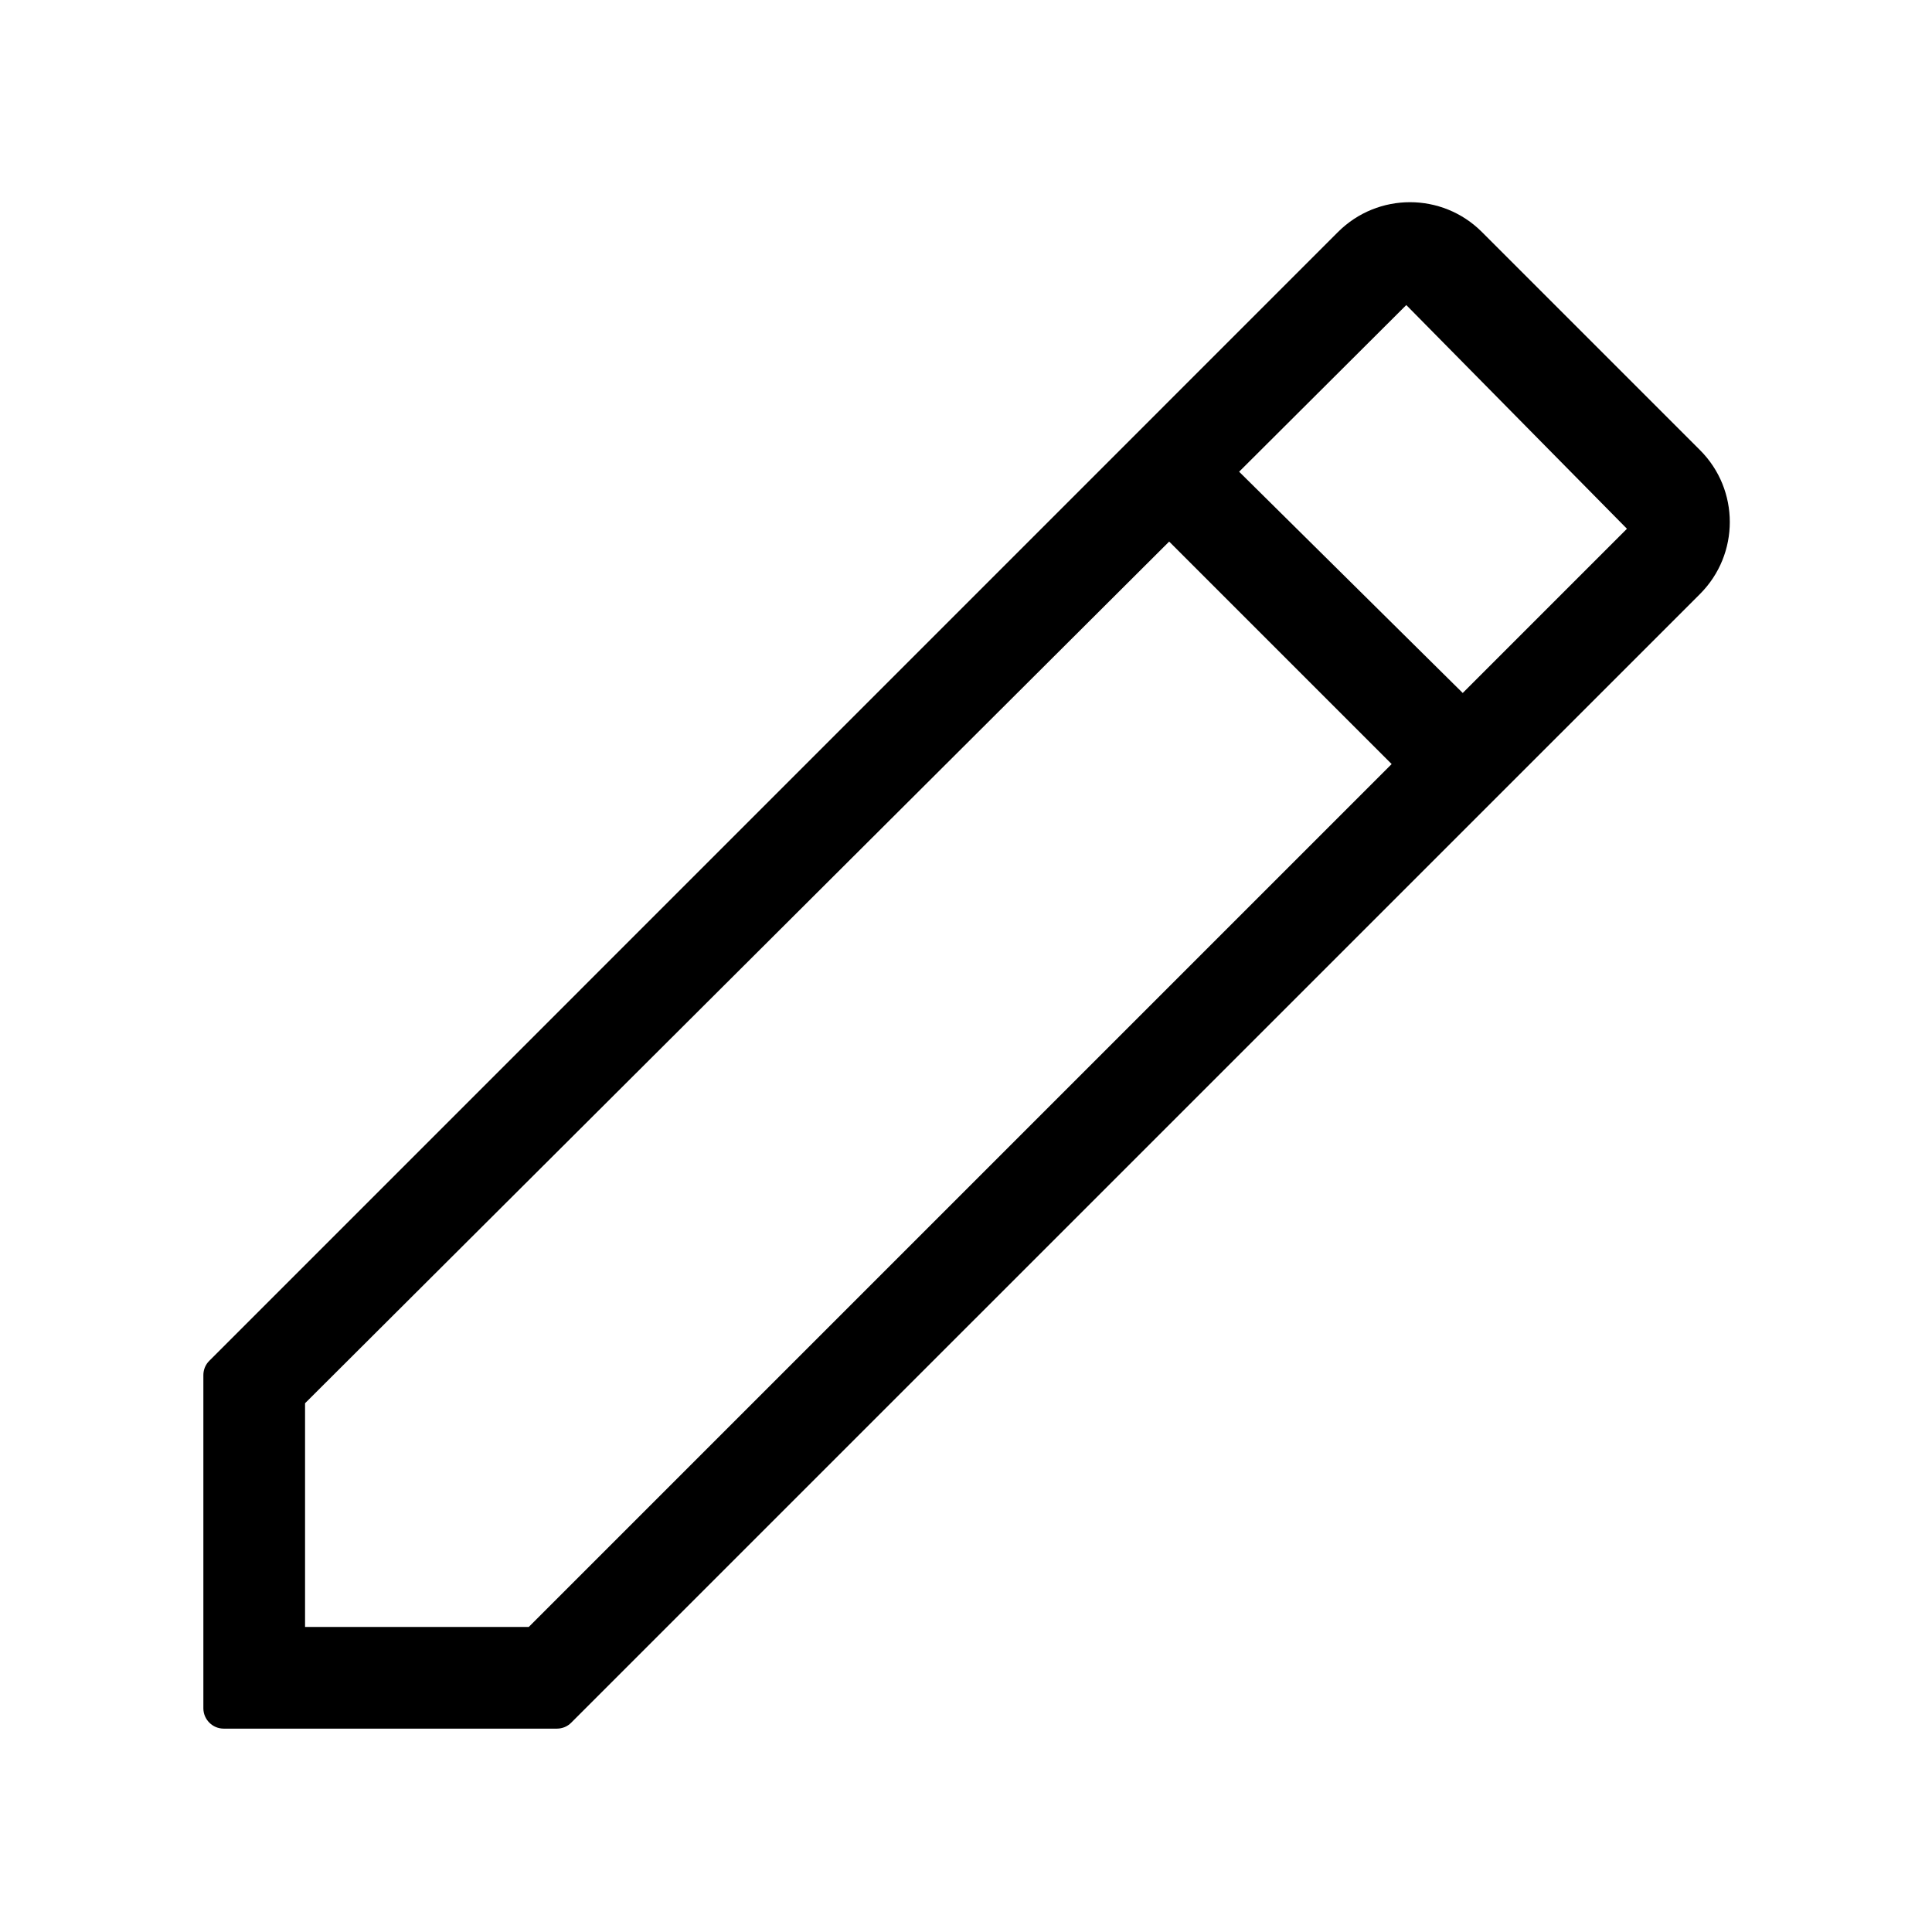
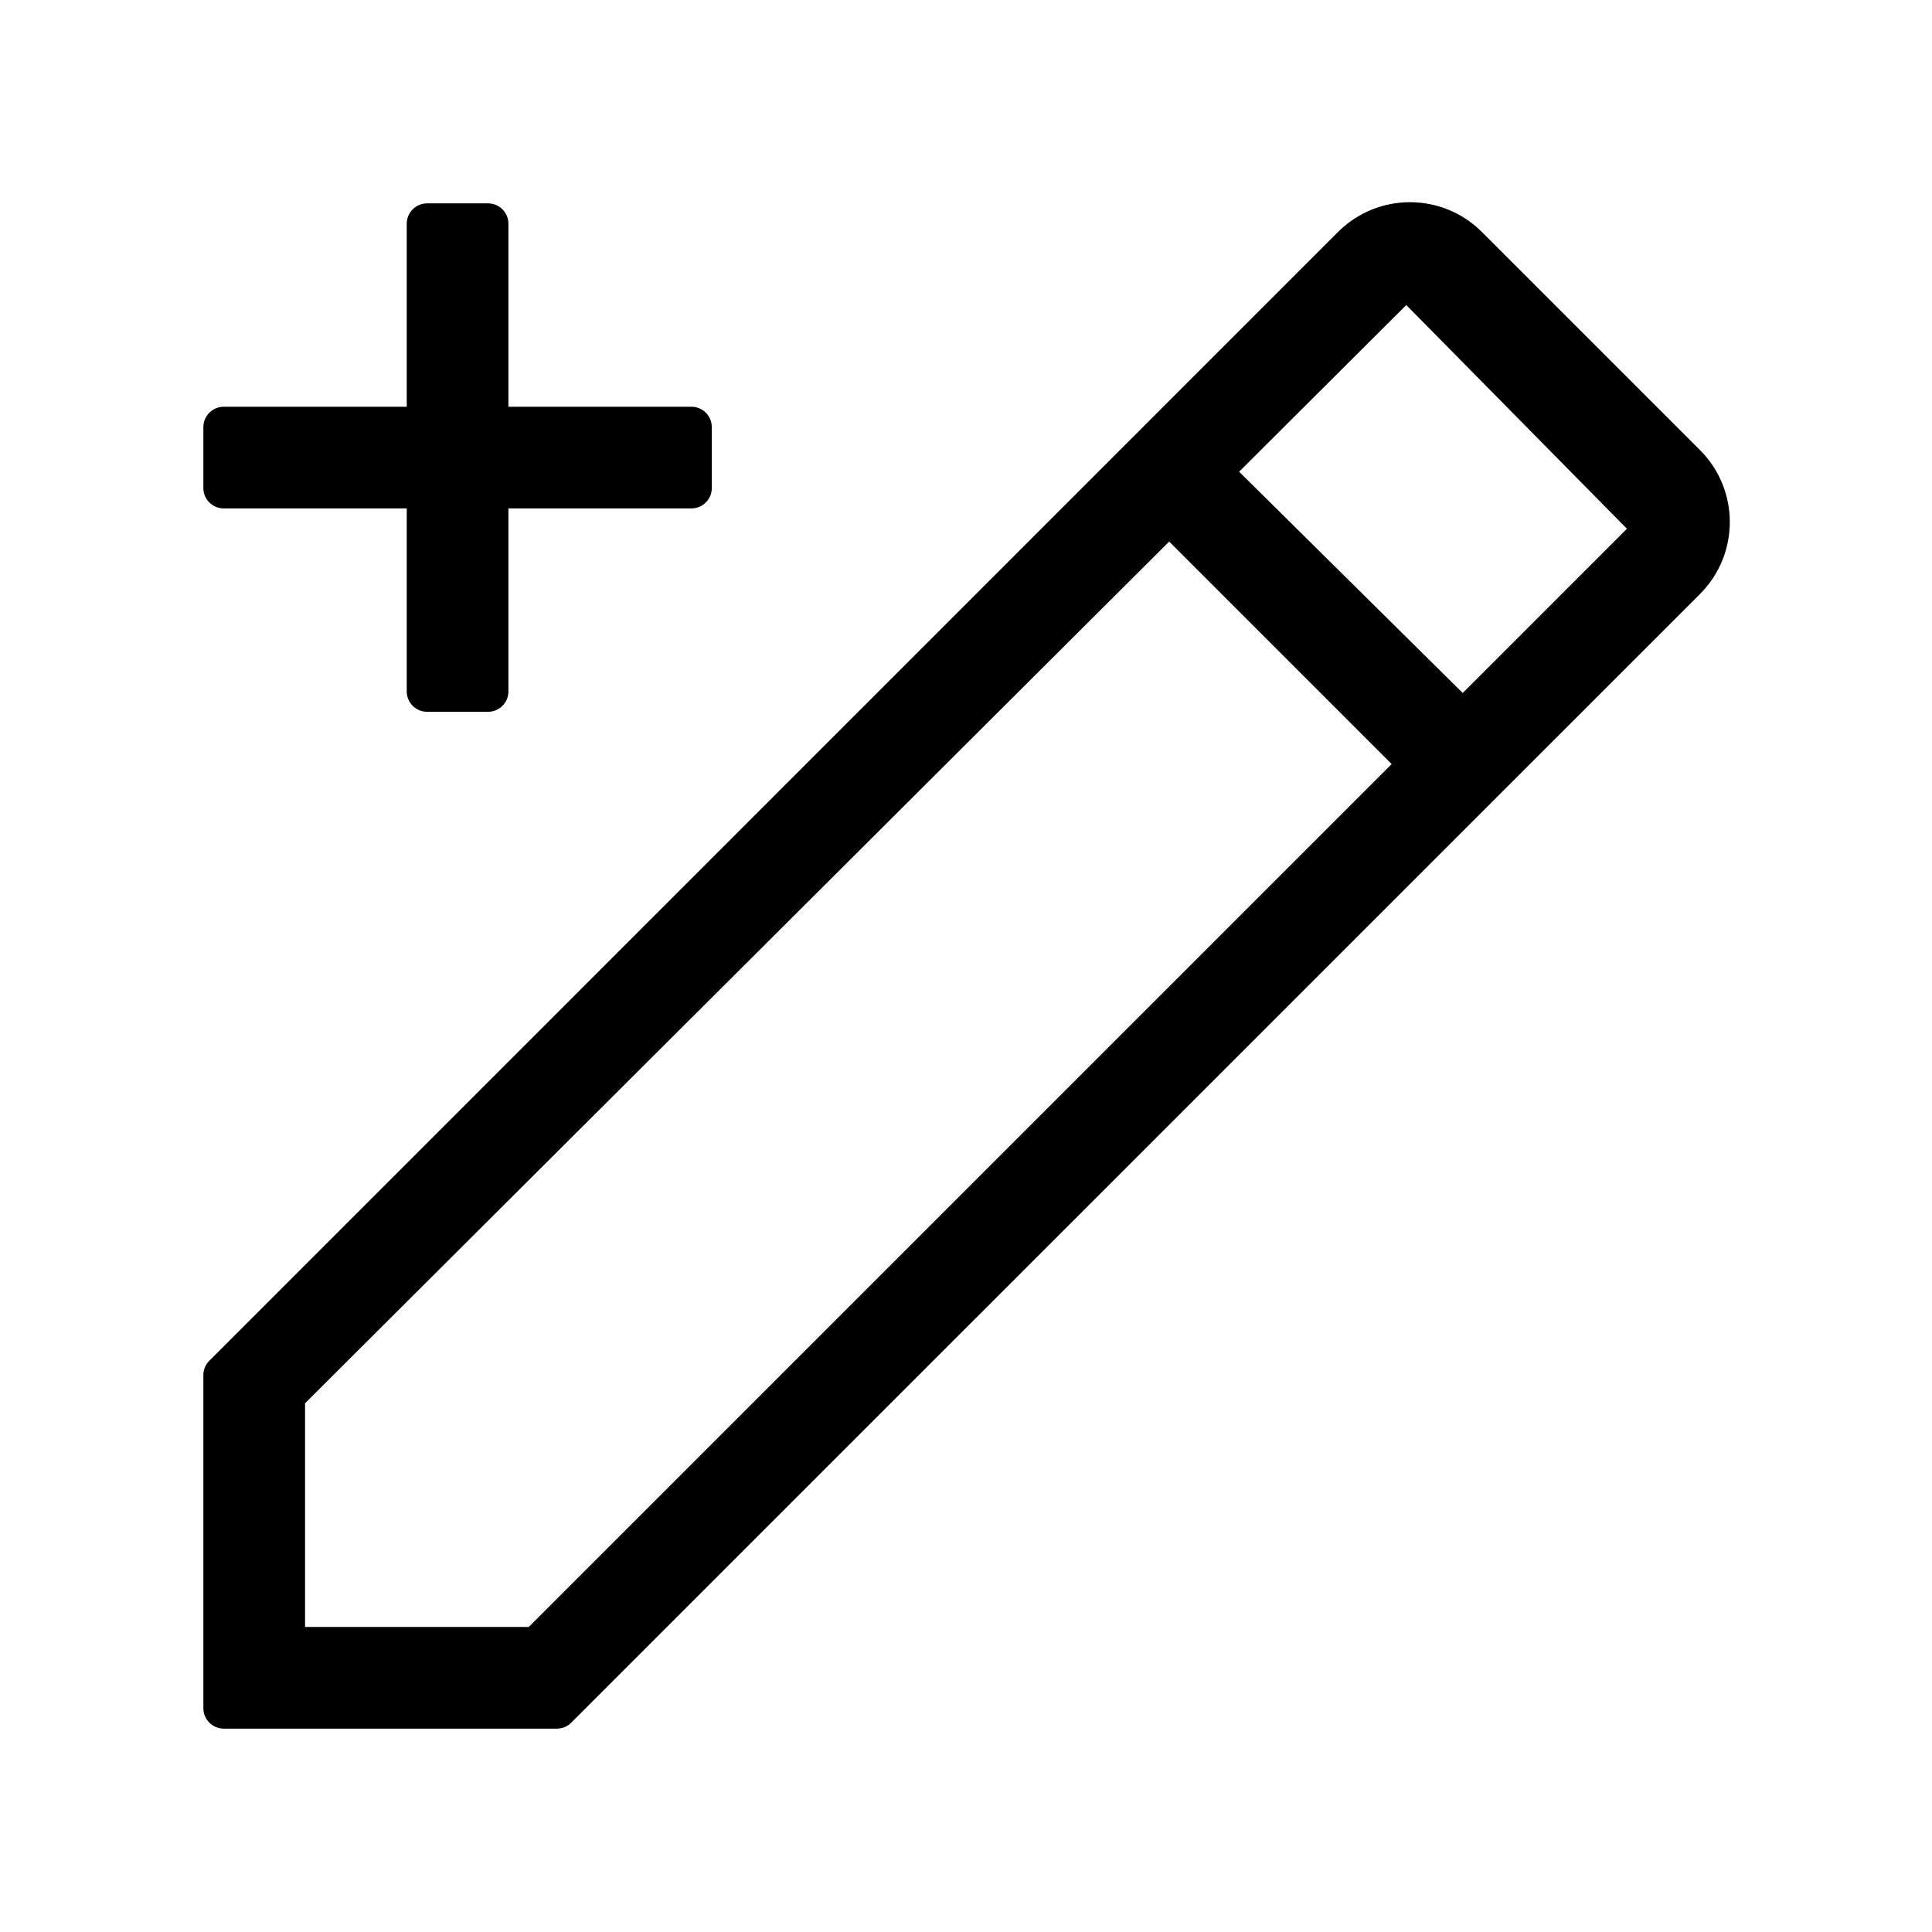
<svg xmlns="http://www.w3.org/2000/svg" width="19" viewBox="0 0 19 19" role="img">
-   <path d="M11.498,5.326 L3,13.8 L3,16 L5.2,16 L13.686,7.514 L11.498,5.326 Z M12.186,4.639 L14.385,6.815 L16,5.2 L13.83,3 L12.186,4.639 Z M2,13.523 C2,13.47 2.021,13.419 2.059,13.382 L2.059,13.382 L13.159,2.281 C13.55,1.891 14.183,1.891 14.573,2.281 L16.719,4.427 C17.109,4.817 17.109,5.45 16.719,5.841 L16.719,5.841 L5.618,16.941 C5.581,16.979 5.53,17 5.477,17 L5.477,17 L2.2,17 C2.09,17 2,16.91 2,16.8 L2,16.8 L2,13.523 Z" />
+   <path d="M11.498,5.326 L3,13.8 L3,16 L5.2,16 L13.686,7.514 L11.498,5.326 Z M12.186,4.639 L14.385,6.815 L16,5.2 L13.83,3 L12.186,4.639 Z M2,13.523 C2,13.47 2.021,13.419 2.059,13.382 L13.159,2.281 C13.55,1.891 14.183,1.891 14.573,2.281 L16.719,4.427 C17.109,4.817 17.109,5.45 16.719,5.841 L5.618,16.941 C5.581,16.979 5.53,17 5.477,17 L2.2,17 C2.09,17 2,16.91 2,16.8 L2,13.523 Z M5,4 L6.8,4 C6.91,4 7,4.09 7,4.2 L7,4.8 C7,4.91 6.91,5 6.8,5 L5,5 L5,6.8 C5,6.91 4.91,7 4.8,7 L4.2,7 C4.09,7 4,6.91 4,6.8 L4,5 L2.2,5 C2.09,5 2,4.91 2,4.8 L2,4.2 C2,4.09 2.09,4 2.2,4 L4,4 L4,2.2 C4,2.09 4.09,2 4.2,2 L4.8,2 C4.91,2 5,2.09 5,2.2 L5,4 Z" />
</svg>
